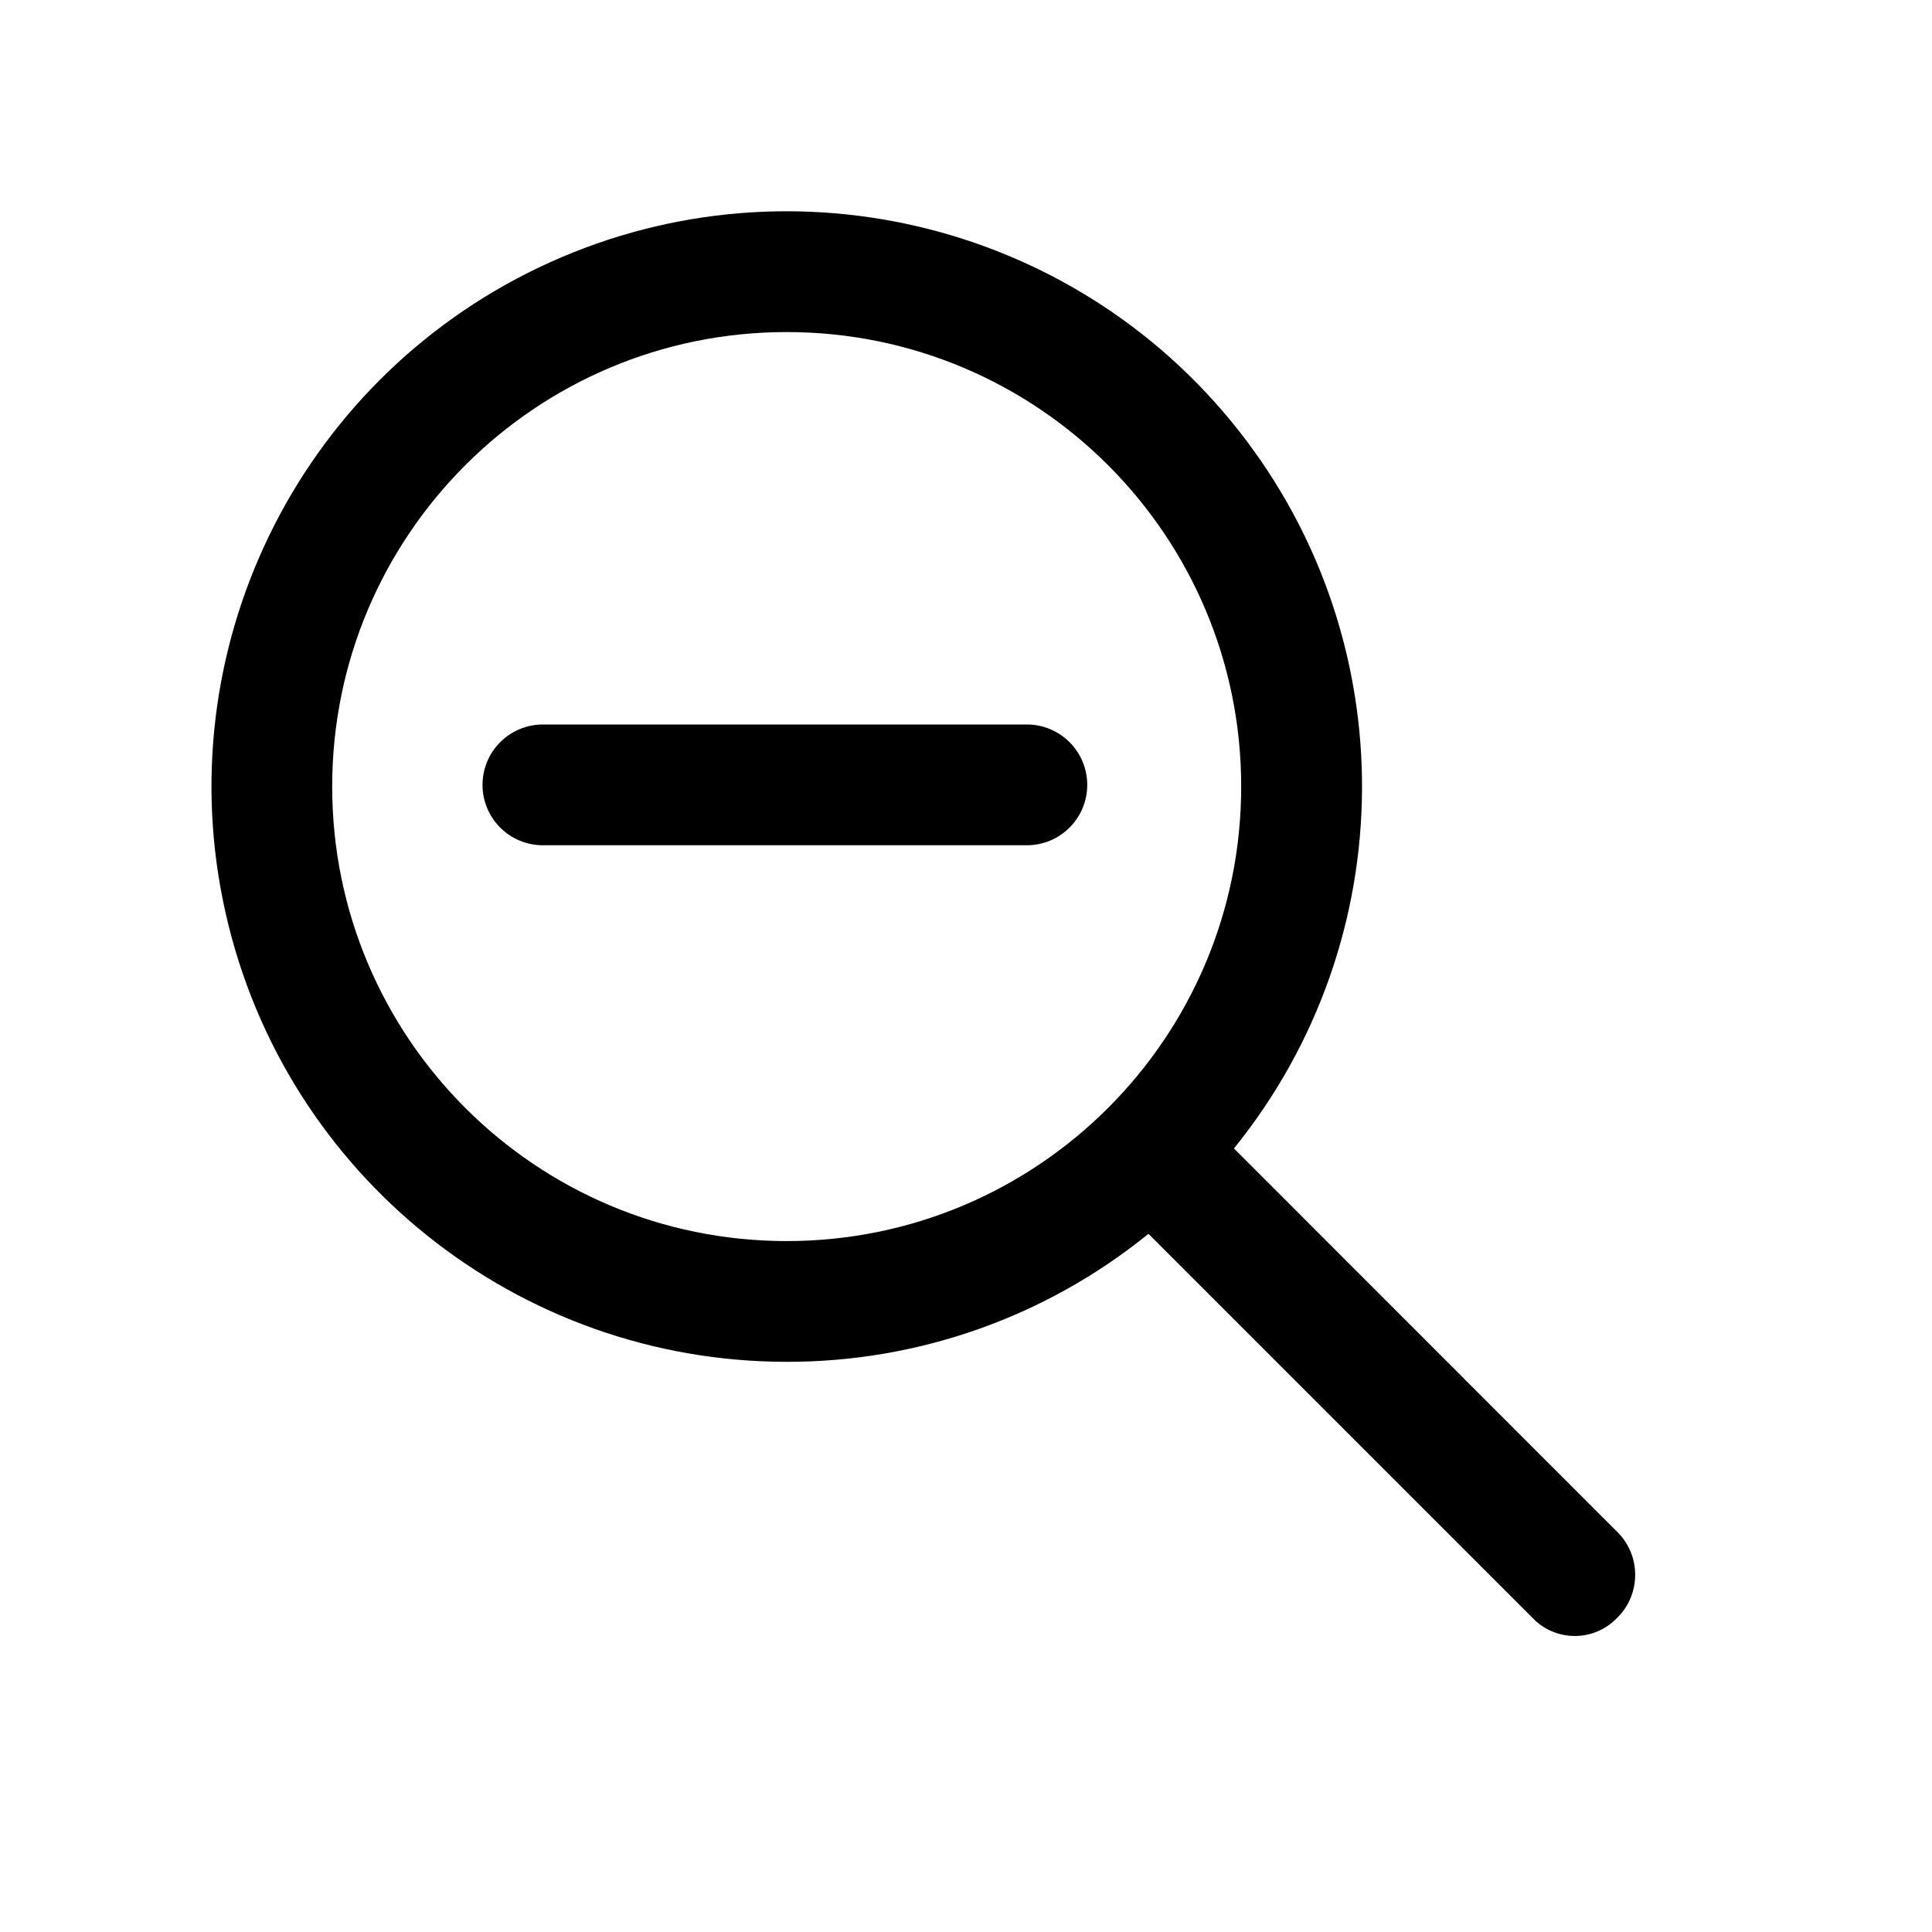
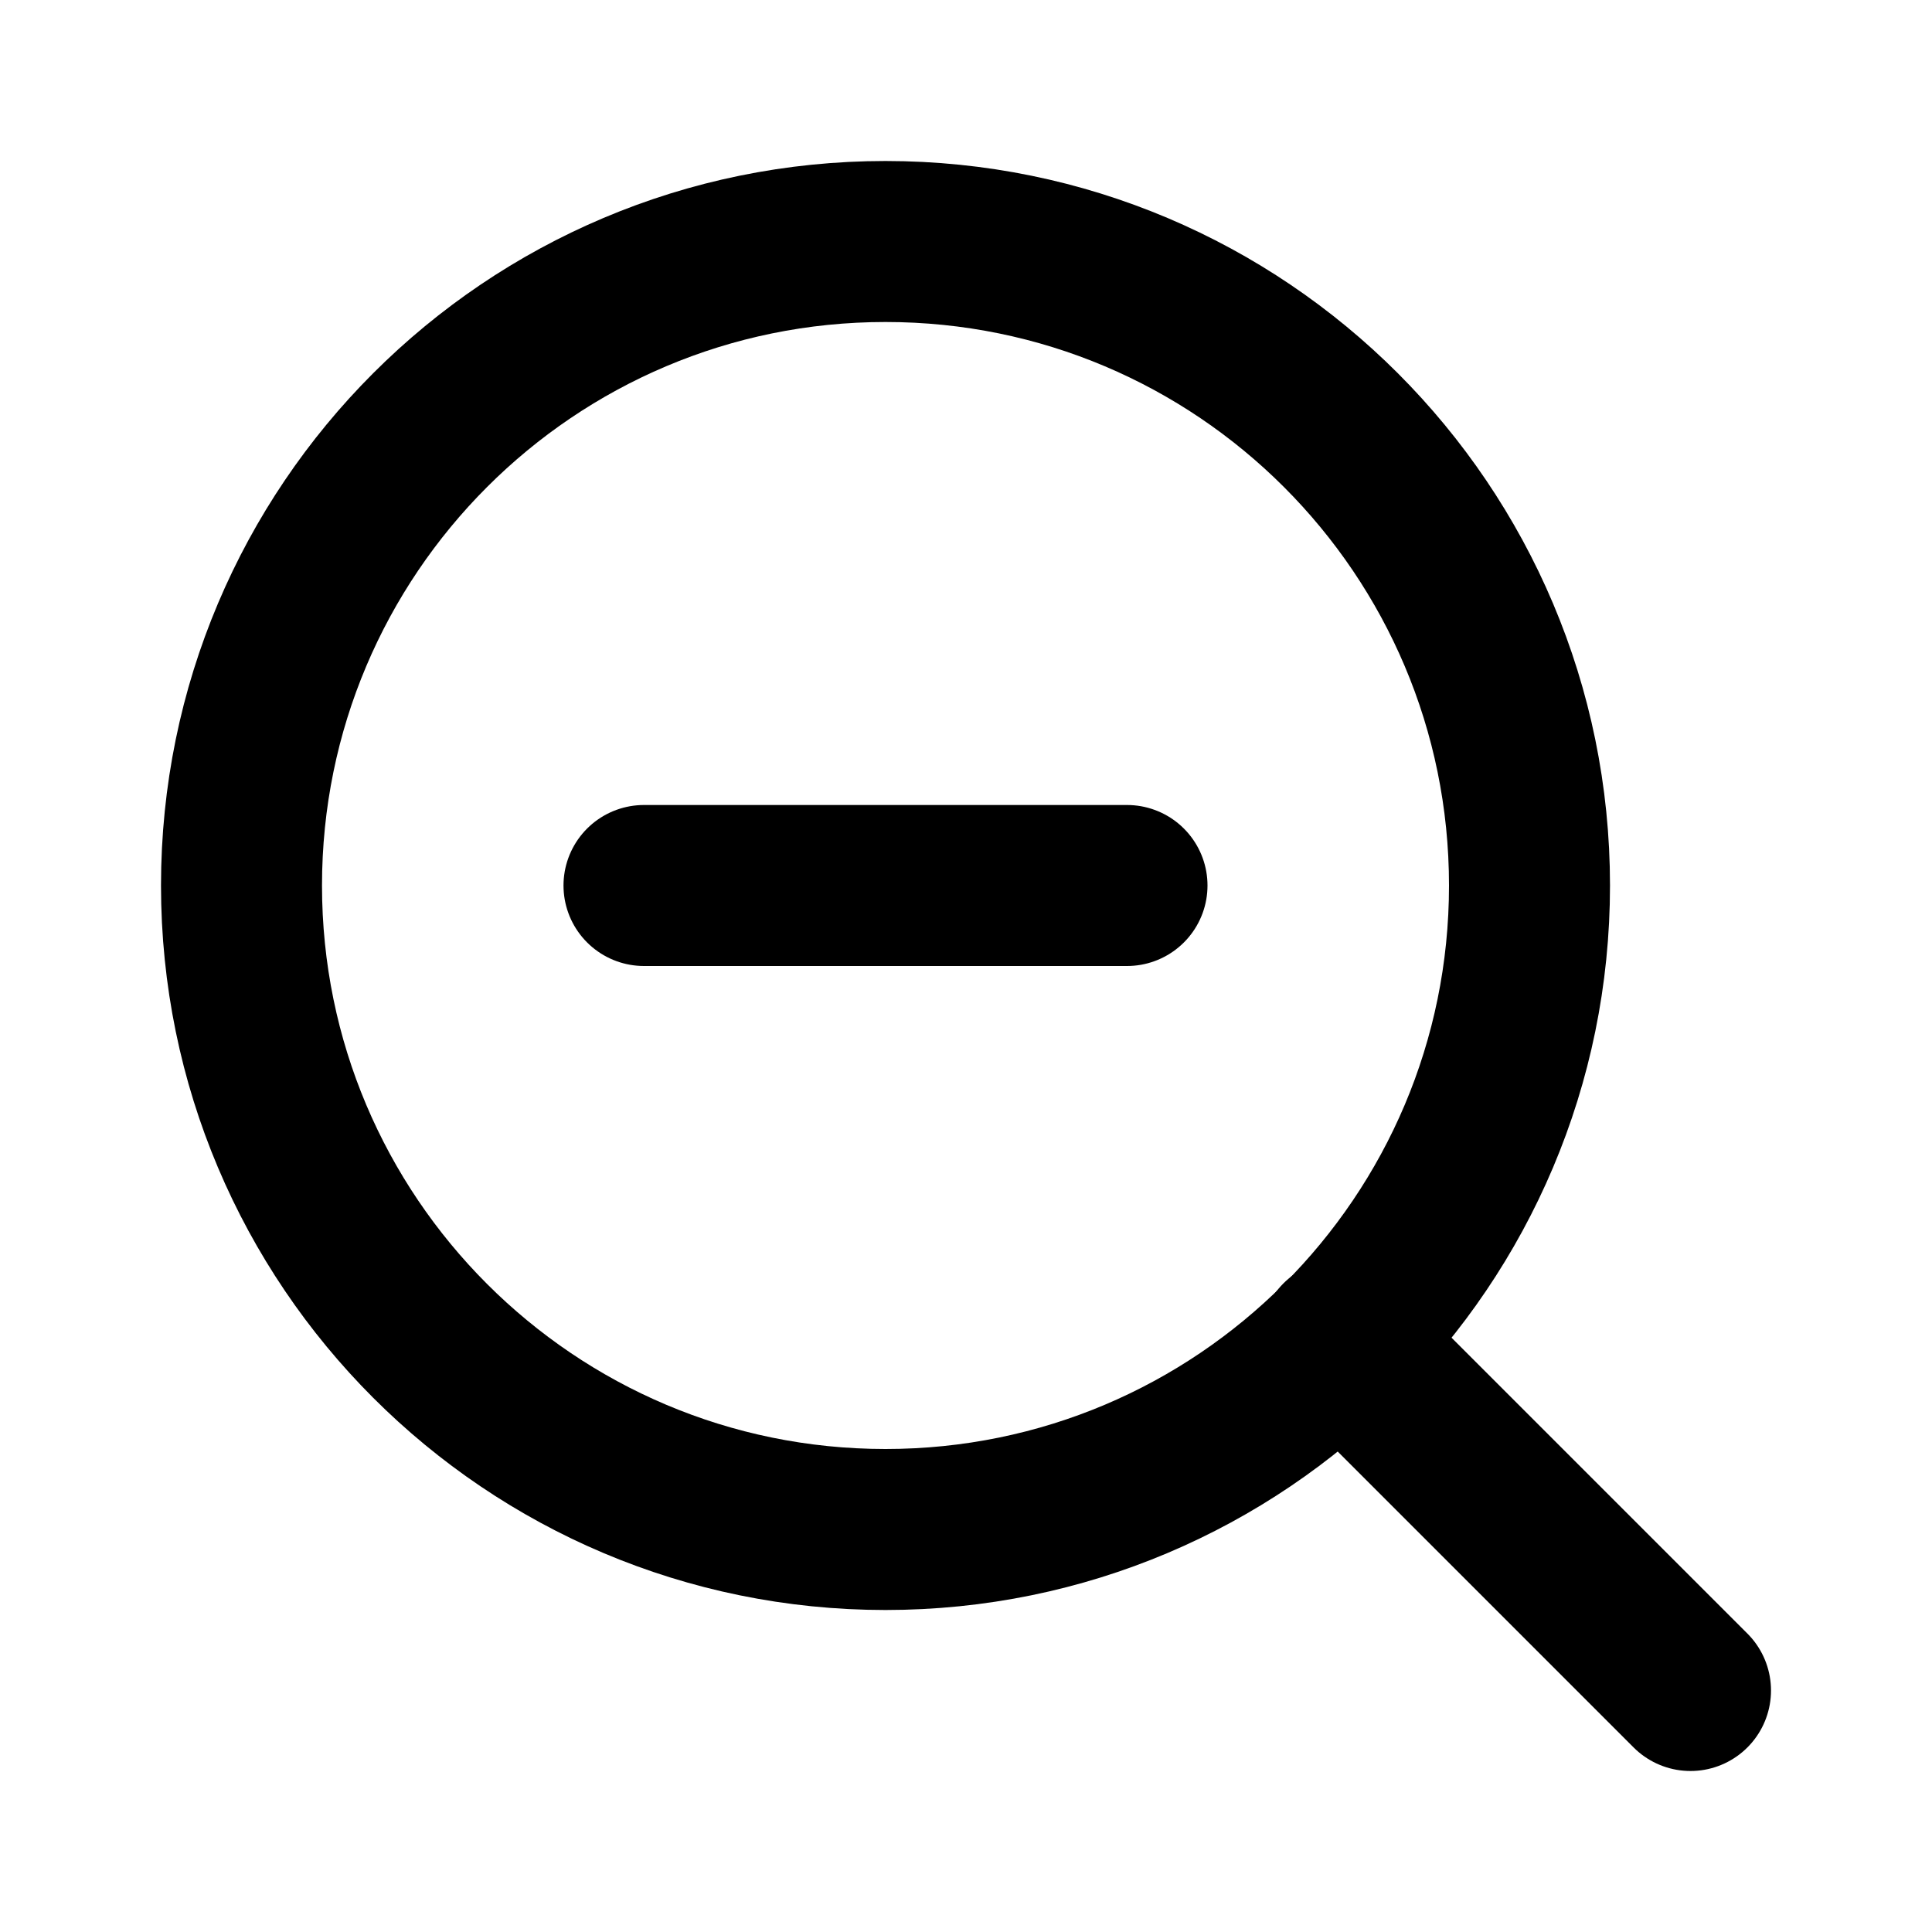
- <svg xmlns="http://www.w3.org/2000/svg" viewBox="0 0 16 16">
-   <path fill="currentColor" fill-rule="evenodd" d="M6.514 11.278a4.74 4.74 0 0 0 2.997-1.06l3.18 3.18a.484.484 0 0 0 .694.008l.008-.008a.5.5 0 0 0 .006-.706l-3.18-3.181a4.764 4.764 0 1 0-3.704 1.767m0-8.528a3.764 3.764 0 1 1 0 7.528 3.764 3.764 0 0 1 0-7.528M4.496 7h4.008a.5.5 0 0 0 0-1H4.496a.5.5 0 0 0 0 1" />
+ <svg xmlns="http://www.w3.org/2000/svg" width="24" height="24" viewBox="0 0 24 24" fill="none" stroke="currentColor" stroke-width="2" stroke-linecap="round" stroke-linejoin="round" class="lucide lucide-zoom-out-icon lucide-zoom-out">
+   <circle cx="11" cy="11" r="8" />
+   <line x1="21" x2="16.65" y1="21" y2="16.65" />
+   <line x1="8" x2="14" y1="11" y2="11" />
</svg>
